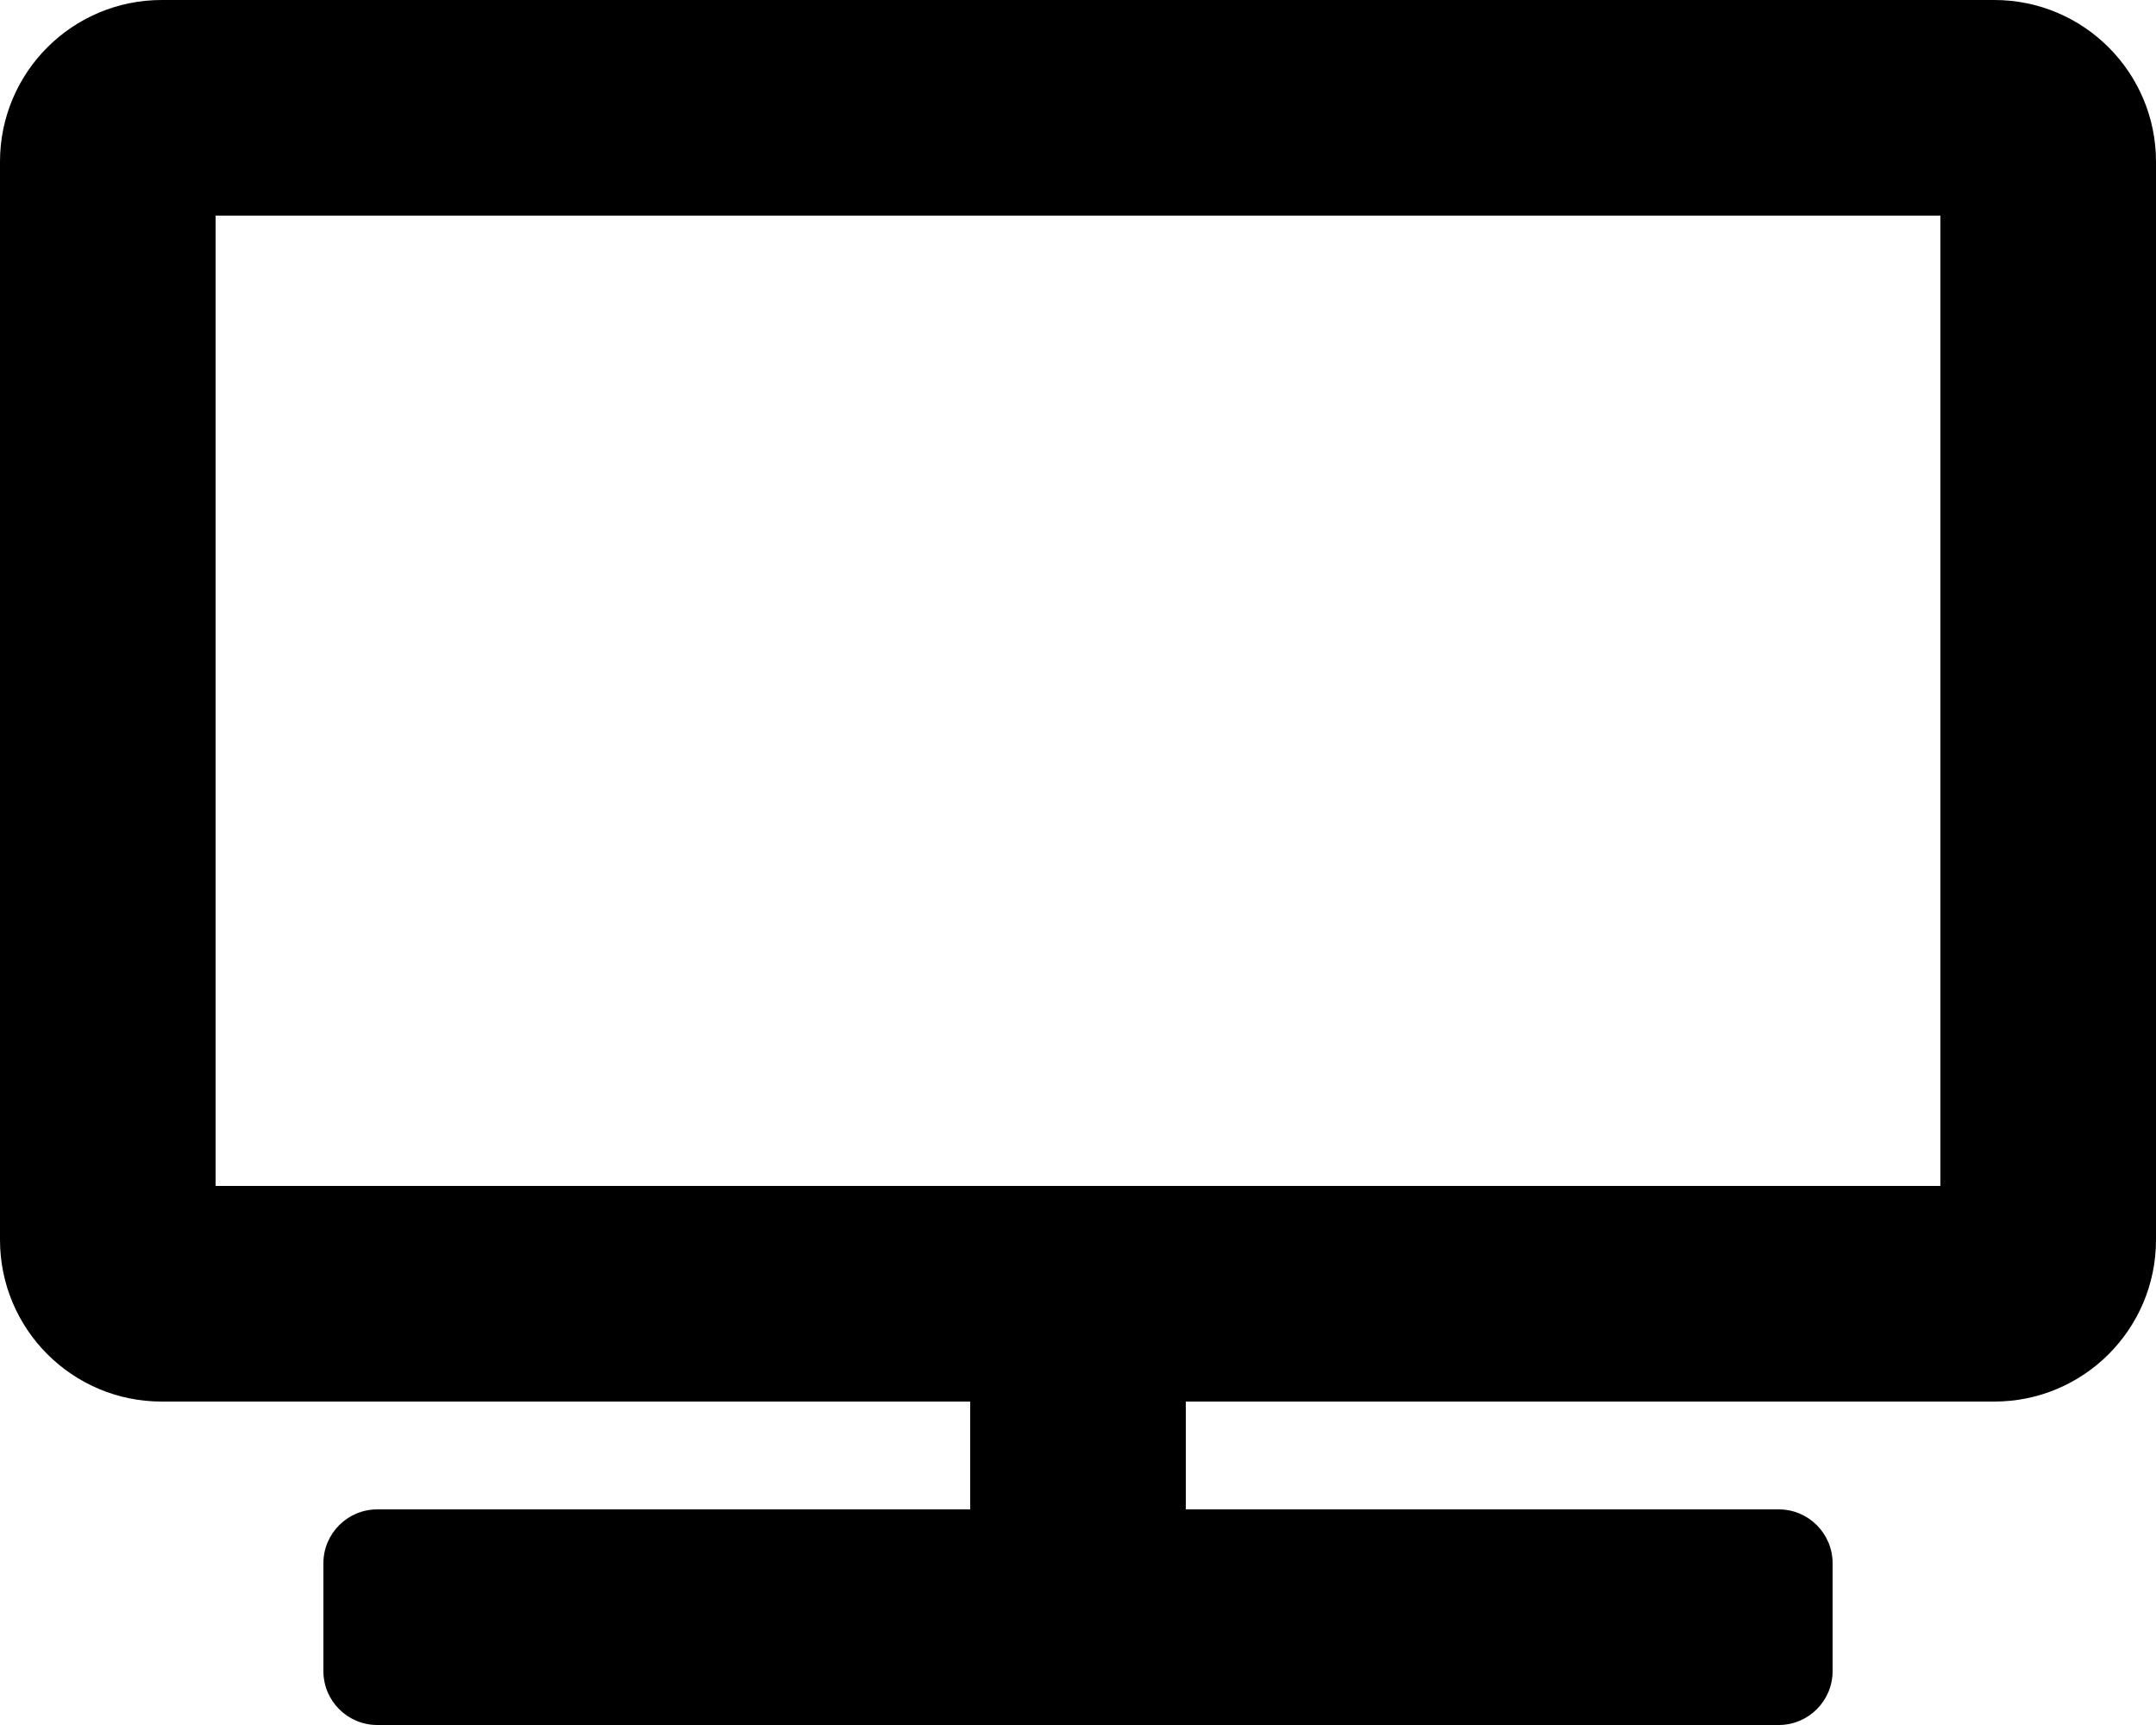
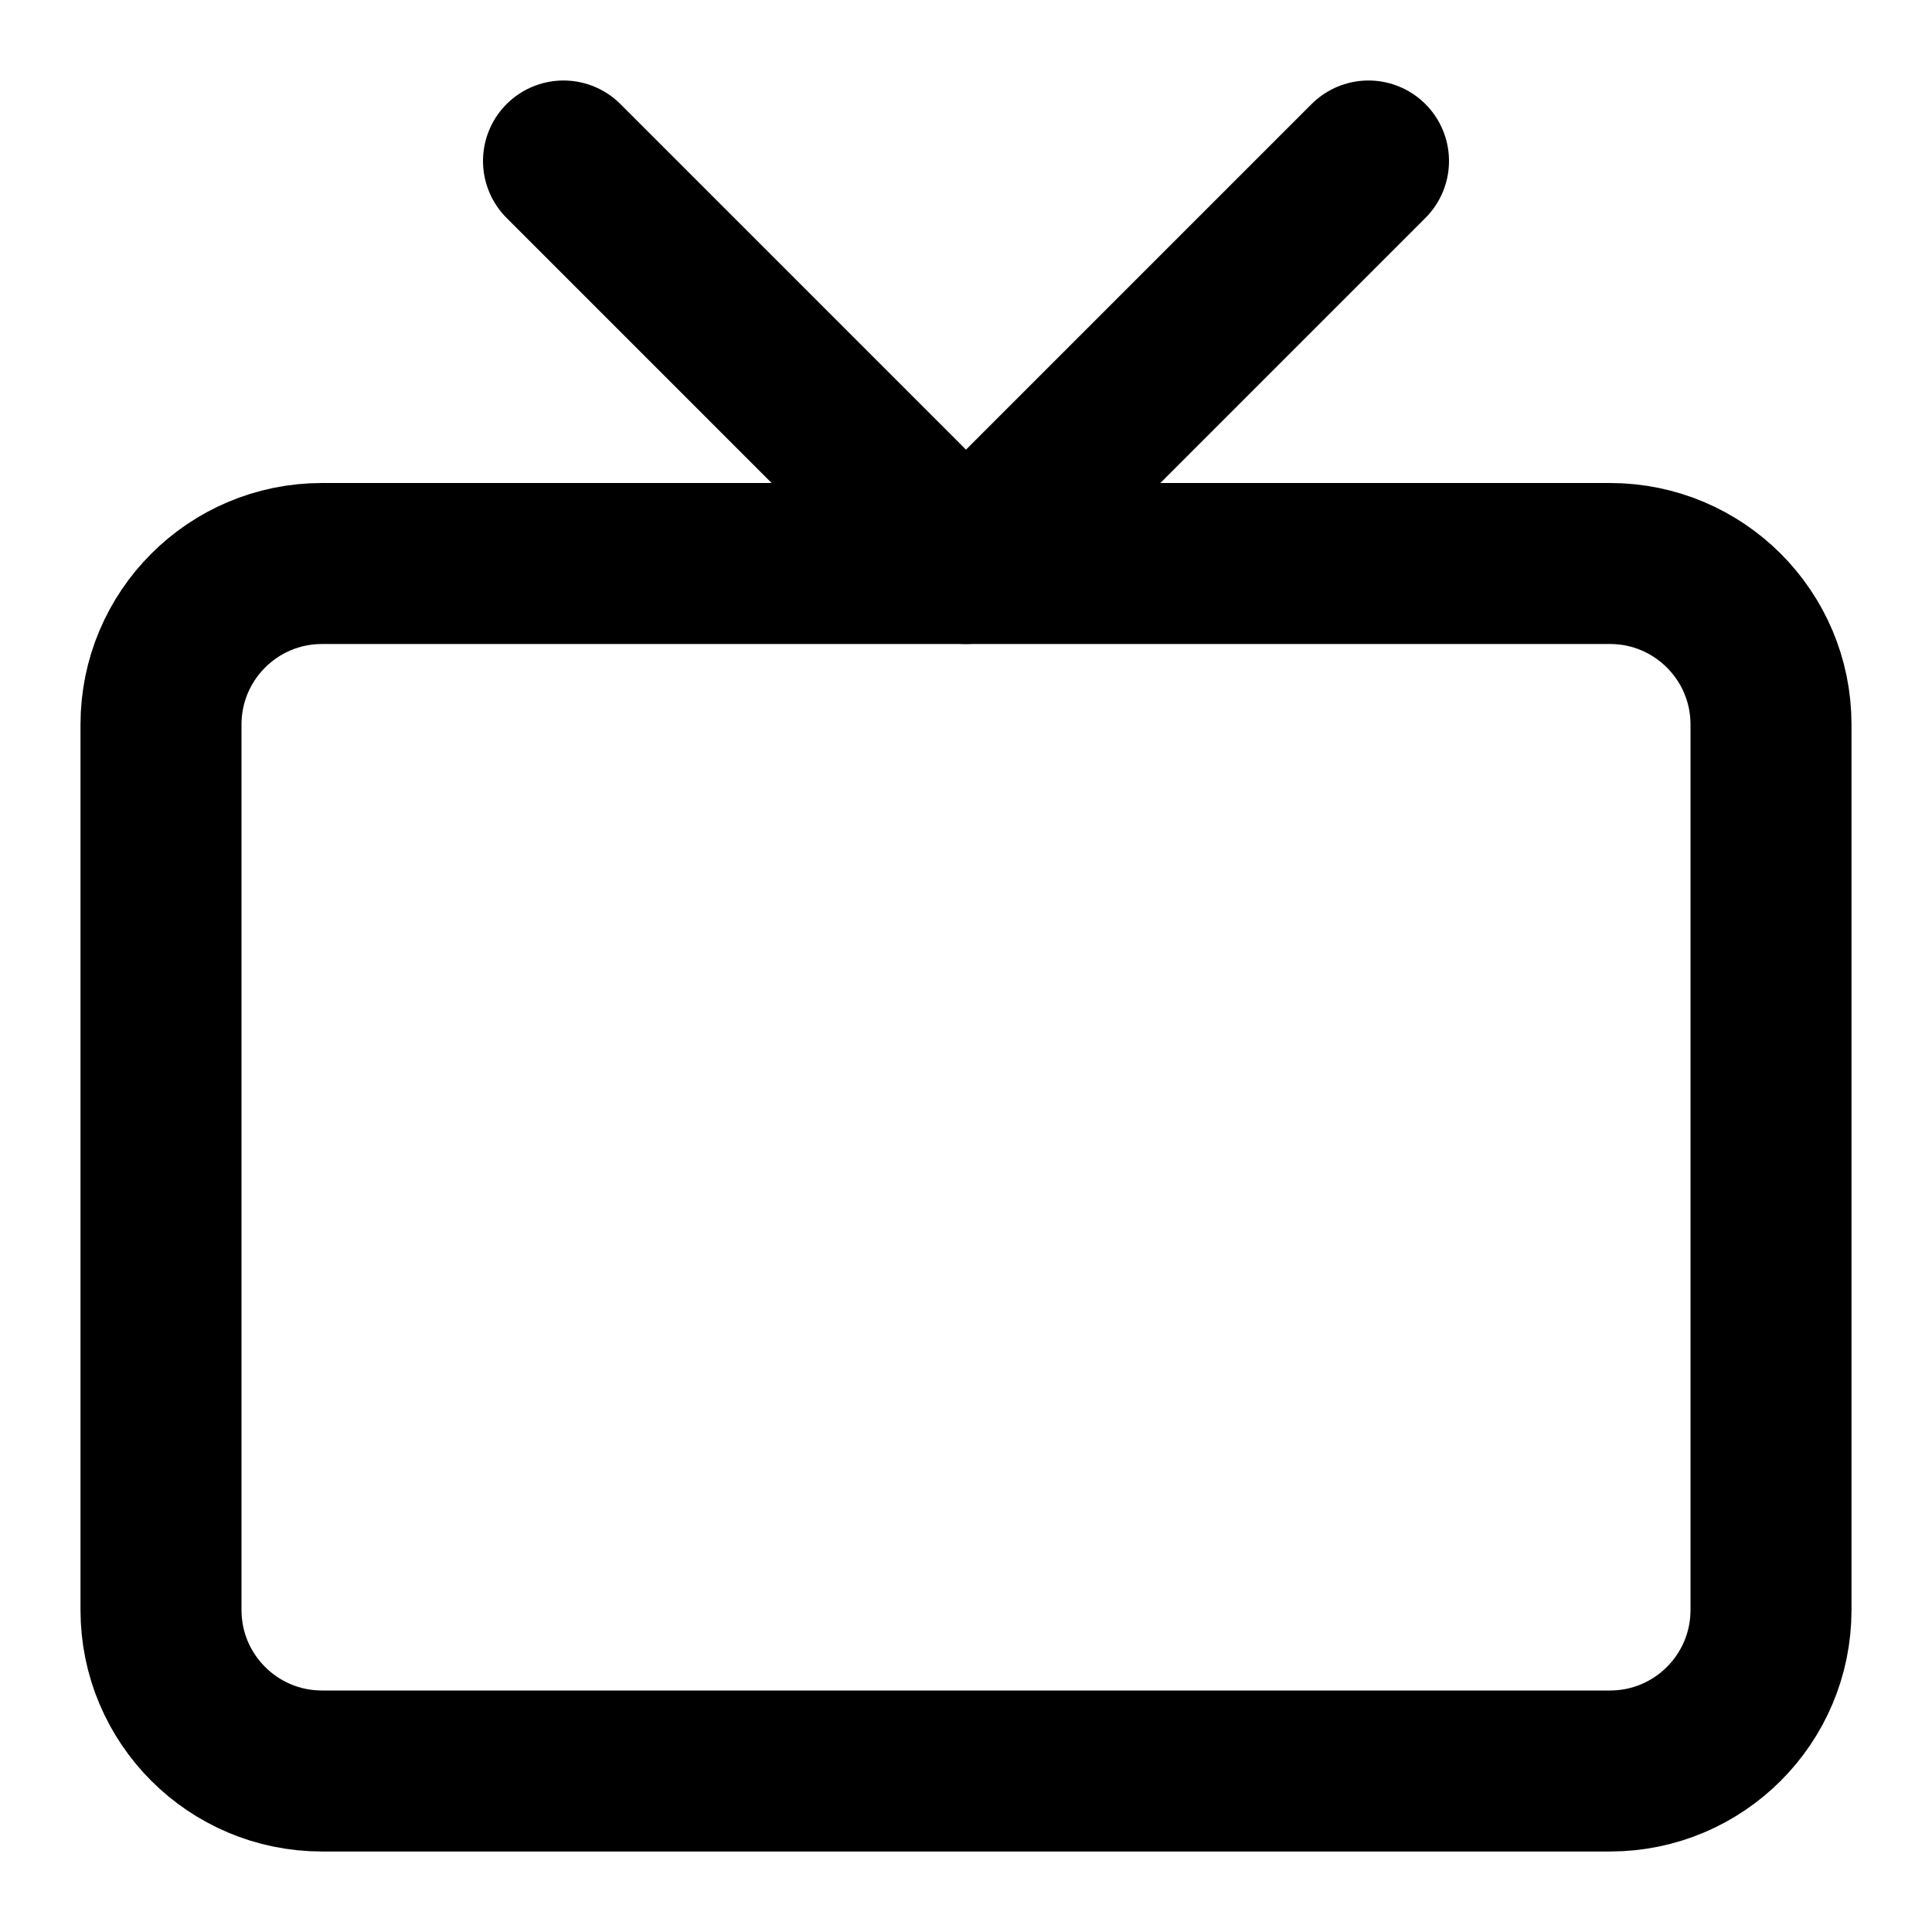
- <svg xmlns="http://www.w3.org/2000/svg" viewBox="0 0 640 512">
-   <path d="M592 0H48A48 48 0 0 0 0 48v320a48 48 0 0 0 48 48h240v32H112a16 16 0 0 0-16 16v32a16 16 0 0 0 16 16h416a16 16 0 0 0 16-16v-32a16 16 0 0 0-16-16H352v-32h240a48 48 0 0 0 48-48V48a48 48 0 0 0-48-48zm-16 352H64V64h512z" />
+ <svg xmlns="http://www.w3.org/2000/svg" width="24" height="24" viewBox="0 0 24 24" fill="none" stroke="currentColor" stroke-width="2" stroke-linecap="round" stroke-linejoin="round" class="feather feather-tv">
+   <rect x="2" y="7" width="20" height="15" rx="2" ry="2" />
+   <polyline points="17 2 12 7 7 2" />
</svg>
